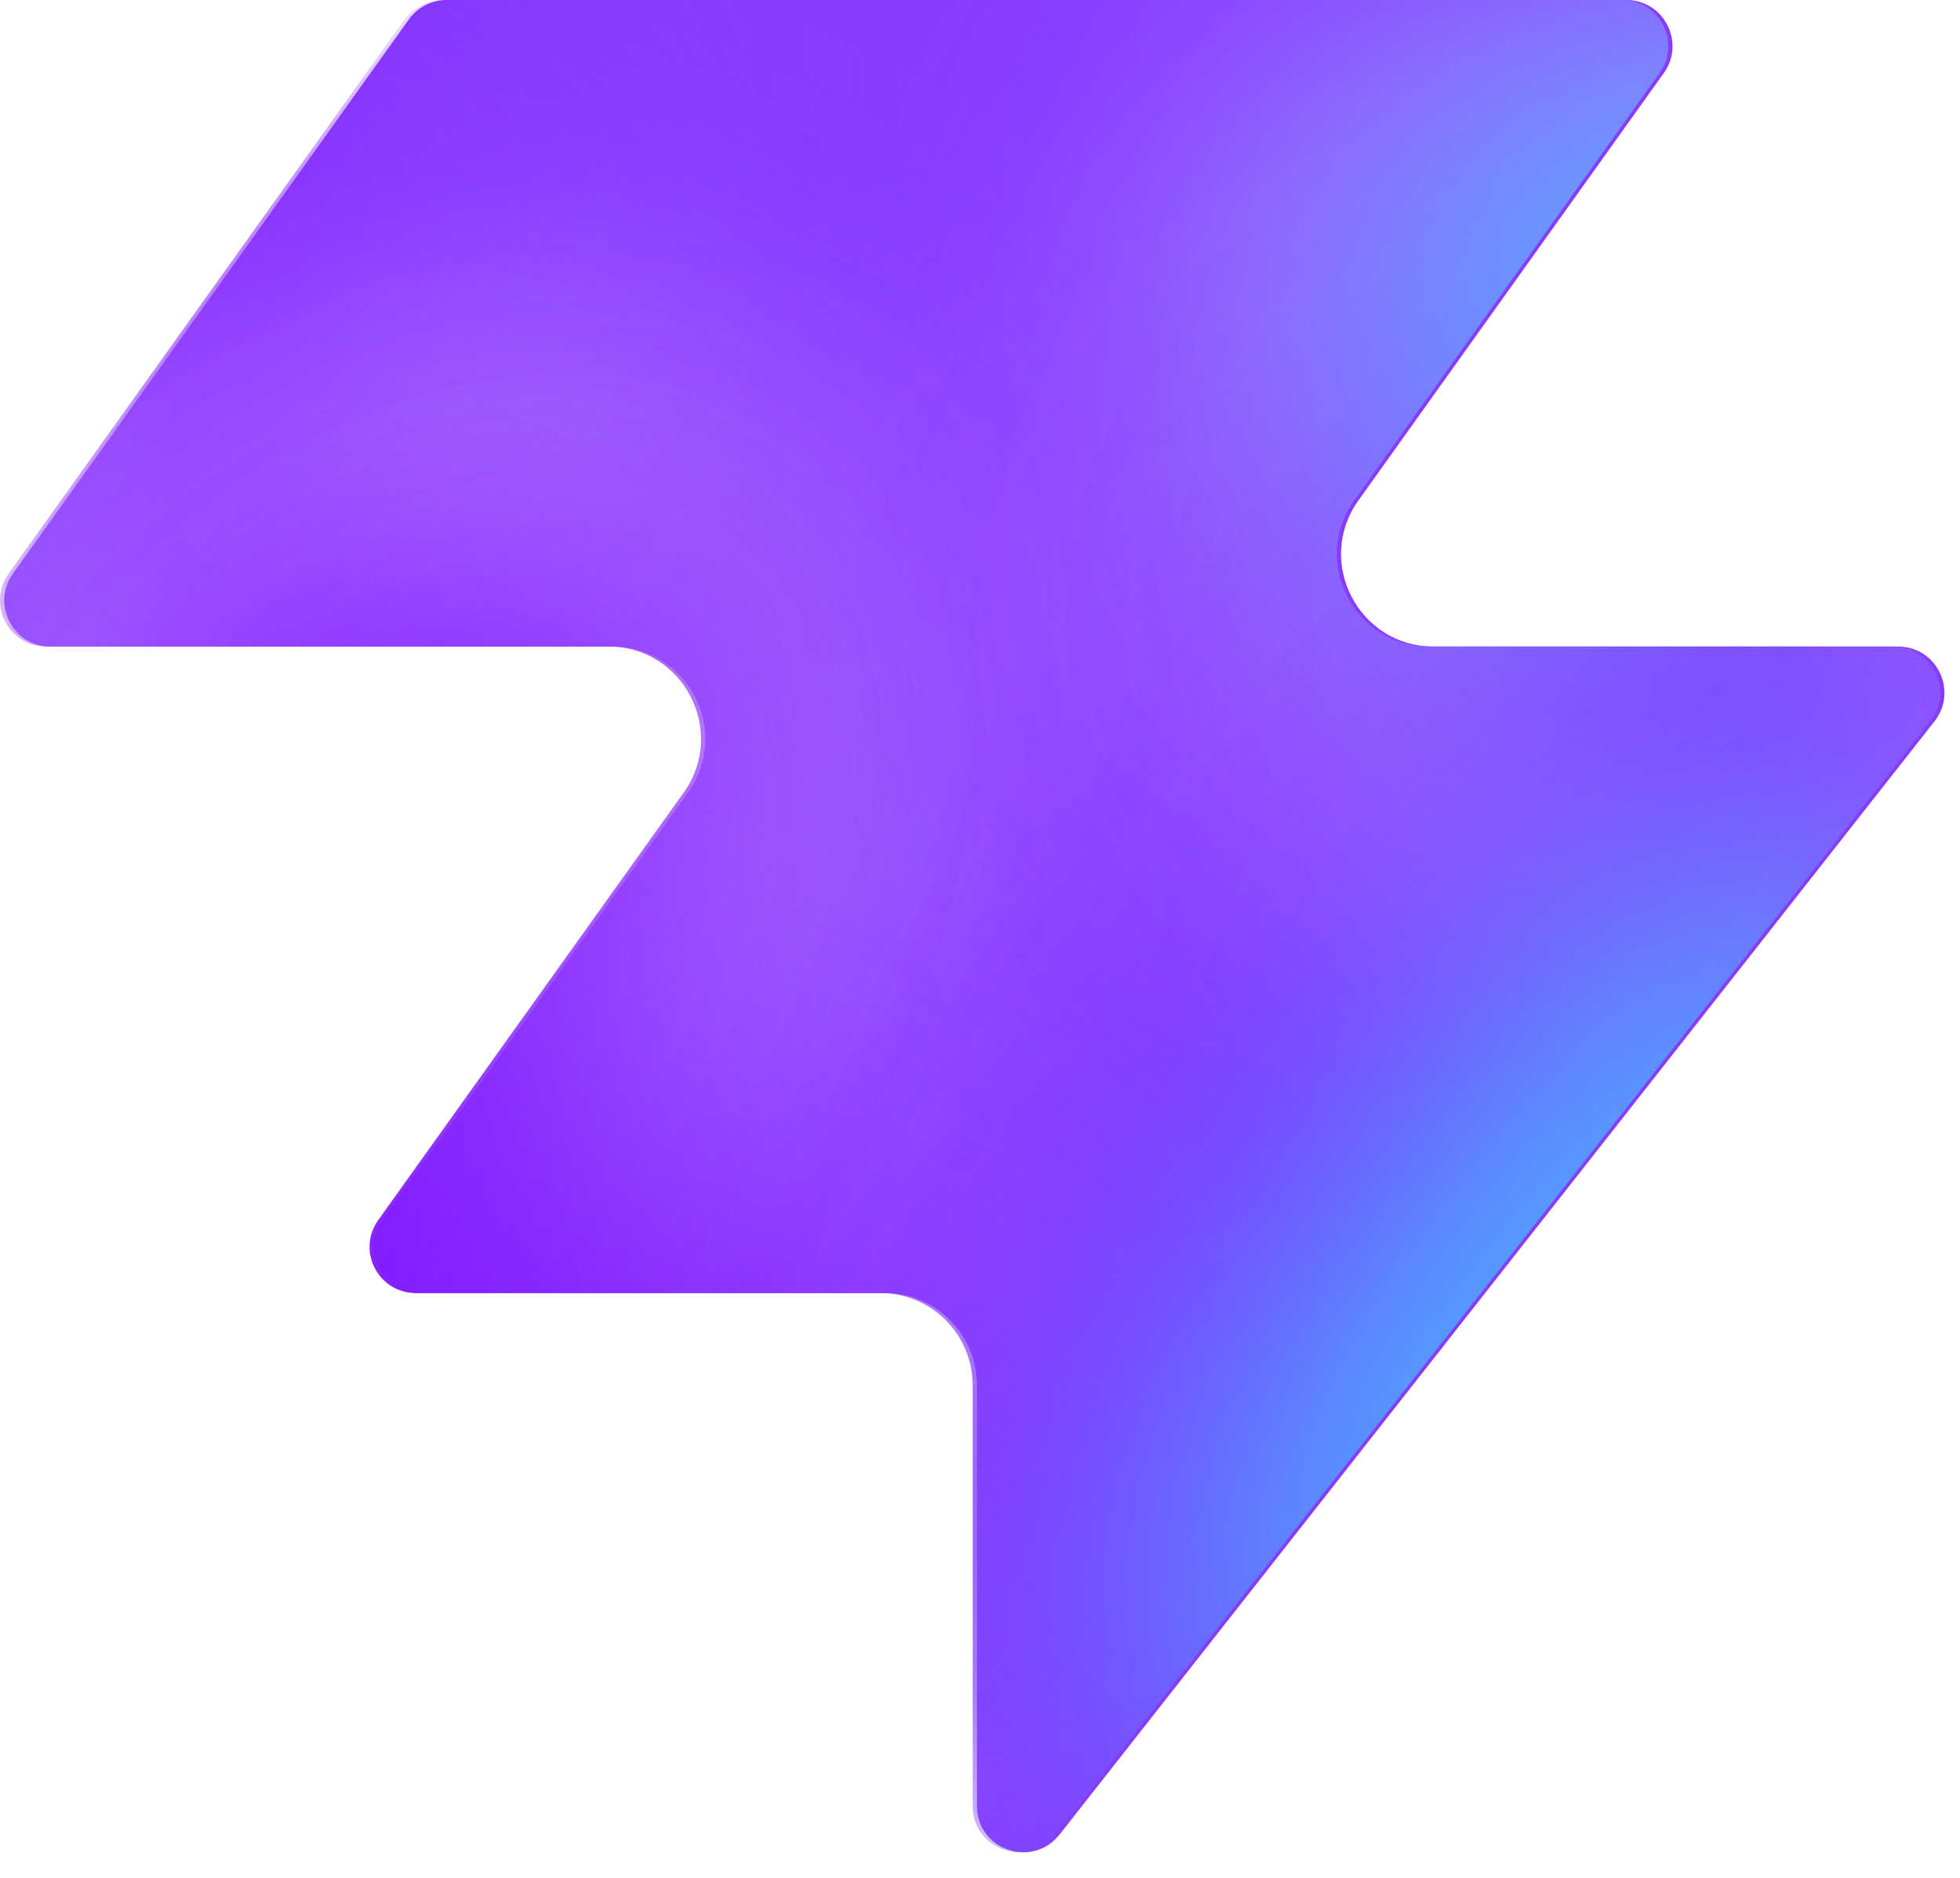
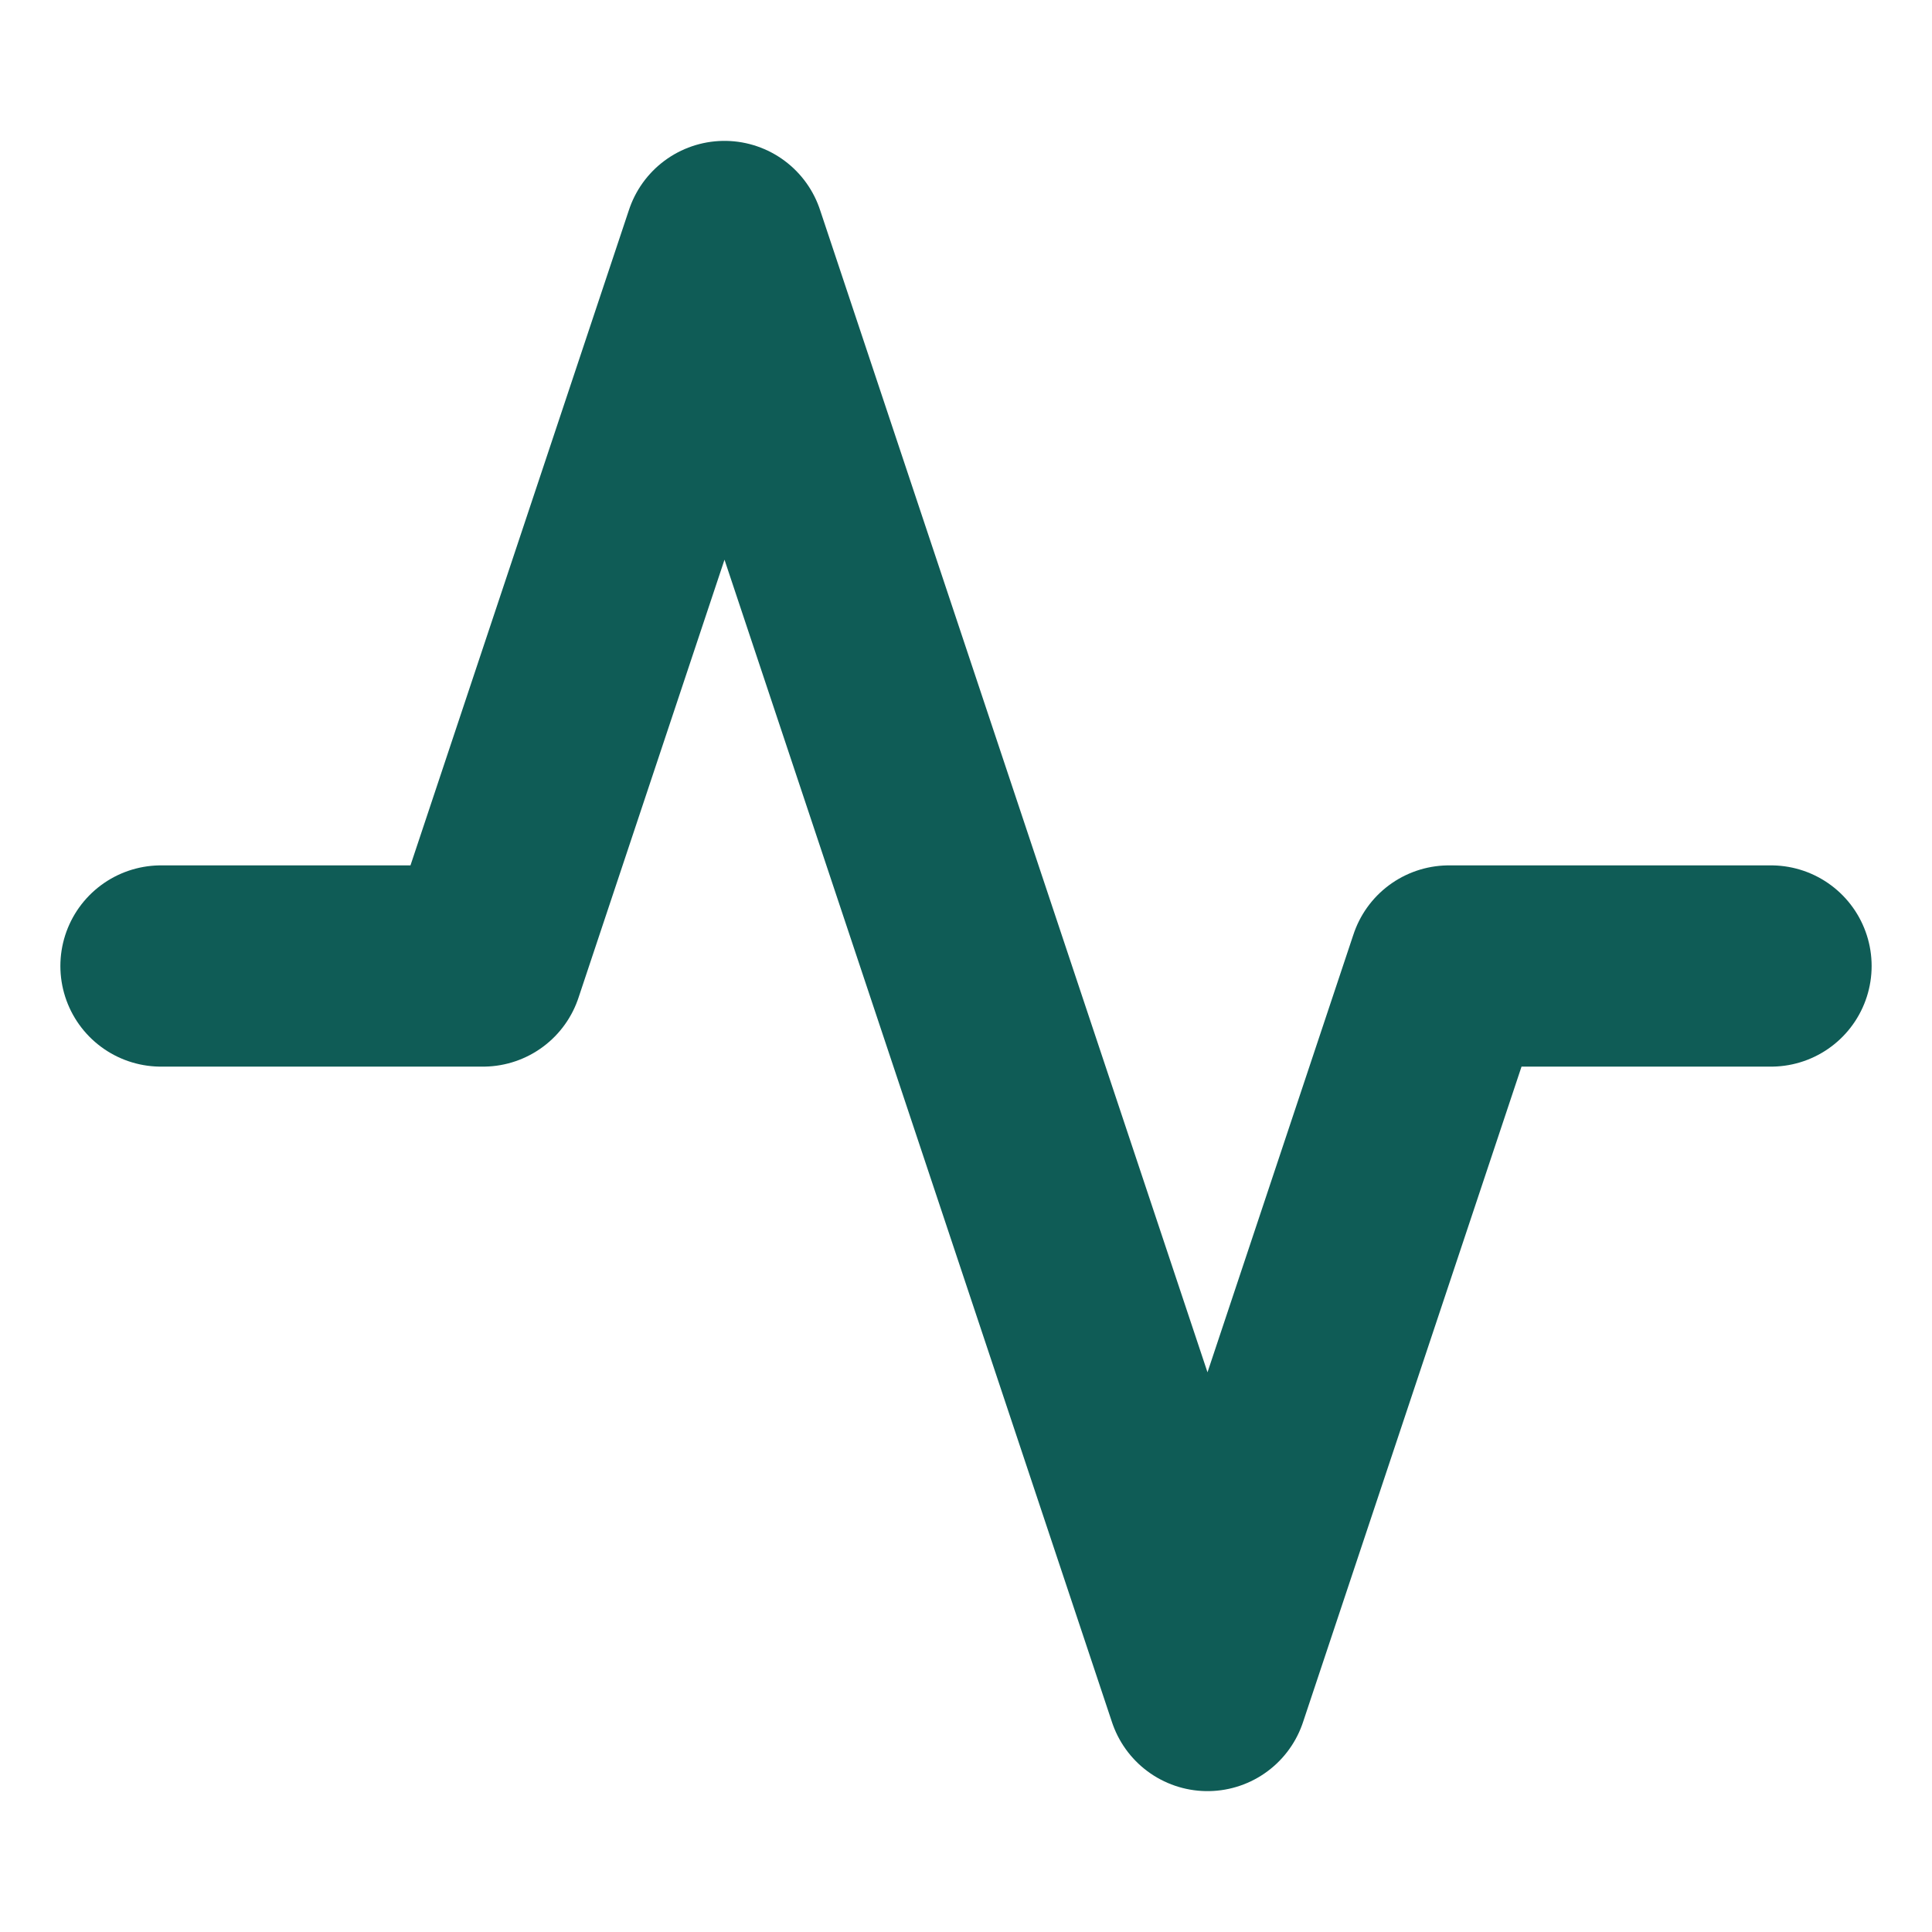
- <svg xmlns="http://www.w3.org/2000/svg" width="48" height="46" fill="none" viewBox="0 0 48 46">
-   <path fill="#863bff" d="M25.946 44.938c-.664.845-2.021.375-2.021-.698V33.937a2.26 2.26 0 0 0-2.262-2.262H10.287c-.92 0-1.456-1.04-.92-1.788l7.48-10.471c1.07-1.497 0-3.578-1.842-3.578H1.237c-.92 0-1.456-1.04-.92-1.788L10.013.474c.214-.297.556-.474.92-.474h28.894c.92 0 1.456 1.04.92 1.788l-7.48 10.471c-1.07 1.498 0 3.579 1.842 3.579h11.377c.943 0 1.473 1.088.89 1.83L25.947 44.94z" style="fill:#863bff;fill:color(display-p3 .525 .23 1);fill-opacity:1" />
-   <mask id="a" width="48" height="46" x="0" y="0" maskUnits="userSpaceOnUse" style="mask-type:alpha">
-     <path fill="#000" d="M25.842 44.938c-.664.844-2.021.375-2.021-.698V33.937a2.26 2.26 0 0 0-2.262-2.262H10.183c-.92 0-1.456-1.04-.92-1.788l7.48-10.471c1.07-1.498 0-3.579-1.842-3.579H1.133c-.92 0-1.456-1.04-.92-1.787L9.91.473c.214-.297.556-.474.92-.474h28.894c.92 0 1.456 1.04.92 1.788l-7.48 10.471c-1.07 1.498 0 3.578 1.842 3.578h11.377c.943 0 1.473 1.088.89 1.832L25.843 44.94z" style="fill:#000;fill-opacity:1" />
-   </mask>
-   <g mask="url(#a)">
-     <g filter="url(#b)">
-       <ellipse cx="5.508" cy="14.704" fill="#ede6ff" rx="5.508" ry="14.704" style="fill:#ede6ff;fill:color(display-p3 .927 .903 1);fill-opacity:1" transform="matrix(.00324 1 1 -.00324 -4.47 31.516)" />
-     </g>
-     <g filter="url(#c)">
-       <ellipse cx="10.399" cy="29.851" fill="#ede6ff" rx="10.399" ry="29.851" style="fill:#ede6ff;fill:color(display-p3 .927 .903 1);fill-opacity:1" transform="matrix(.00324 1 1 -.00324 -39.328 7.883)" />
-     </g>
-     <g filter="url(#d)">
-       <ellipse cx="5.508" cy="30.487" fill="#7e14ff" rx="5.508" ry="30.487" style="fill:#7e14ff;fill:color(display-p3 .492 .077 1);fill-opacity:1" transform="rotate(89.814 -25.913 -14.639)scale(1 -1)" />
-     </g>
-     <g filter="url(#e)">
-       <ellipse cx="5.508" cy="30.599" fill="#7e14ff" rx="5.508" ry="30.599" style="fill:#7e14ff;fill:color(display-p3 .492 .077 1);fill-opacity:1" transform="rotate(89.814 -32.644 -3.334)scale(1 -1)" />
-     </g>
-     <g filter="url(#f)">
-       <ellipse cx="5.508" cy="30.599" fill="#7e14ff" rx="5.508" ry="30.599" style="fill:#7e14ff;fill:color(display-p3 .492 .077 1);fill-opacity:1" transform="matrix(.00324 1 1 -.00324 -34.34 30.47)" />
-     </g>
-     <g filter="url(#g)">
-       <ellipse cx="14.072" cy="22.078" fill="#ede6ff" rx="14.072" ry="22.078" style="fill:#ede6ff;fill:color(display-p3 .927 .903 1);fill-opacity:1" transform="rotate(93.35 24.506 48.493)scale(-1 1)" />
-     </g>
-     <g filter="url(#h)">
-       <ellipse cx="3.47" cy="21.501" fill="#7e14ff" rx="3.47" ry="21.501" style="fill:#7e14ff;fill:color(display-p3 .492 .077 1);fill-opacity:1" transform="rotate(89.009 28.708 47.59)scale(-1 1)" />
-     </g>
-     <g filter="url(#i)">
-       <ellipse cx="3.47" cy="21.501" fill="#7e14ff" rx="3.47" ry="21.501" style="fill:#7e14ff;fill:color(display-p3 .492 .077 1);fill-opacity:1" transform="rotate(89.009 28.708 47.59)scale(-1 1)" />
-     </g>
-     <g filter="url(#j)">
-       <ellipse cx=".387" cy="8.972" fill="#7e14ff" rx="4.407" ry="29.108" style="fill:#7e14ff;fill:color(display-p3 .492 .077 1);fill-opacity:1" transform="rotate(39.51 .387 8.972)" />
-     </g>
-     <g filter="url(#k)">
-       <ellipse cx="47.523" cy="-6.092" fill="#7e14ff" rx="4.407" ry="29.108" style="fill:#7e14ff;fill:color(display-p3 .492 .077 1);fill-opacity:1" transform="rotate(37.892 47.523 -6.092)" />
-     </g>
-     <g filter="url(#l)">
-       <ellipse cx="41.412" cy="6.333" fill="#47bfff" rx="5.971" ry="9.665" style="fill:#47bfff;fill:color(display-p3 .28 .748 1);fill-opacity:1" transform="rotate(37.892 41.412 6.333)" />
-     </g>
-     <g filter="url(#m)">
-       <ellipse cx="-1.879" cy="38.332" fill="#7e14ff" rx="4.407" ry="29.108" style="fill:#7e14ff;fill:color(display-p3 .492 .077 1);fill-opacity:1" transform="rotate(37.892 -1.88 38.332)" />
-     </g>
-     <g filter="url(#n)">
-       <ellipse cx="-1.879" cy="38.332" fill="#7e14ff" rx="4.407" ry="29.108" style="fill:#7e14ff;fill:color(display-p3 .492 .077 1);fill-opacity:1" transform="rotate(37.892 -1.88 38.332)" />
-     </g>
-     <g filter="url(#o)">
-       <ellipse cx="35.651" cy="29.907" fill="#7e14ff" rx="4.407" ry="29.108" style="fill:#7e14ff;fill:color(display-p3 .492 .077 1);fill-opacity:1" transform="rotate(37.892 35.651 29.907)" />
-     </g>
-     <g filter="url(#p)">
-       <ellipse cx="38.418" cy="32.4" fill="#47bfff" rx="5.971" ry="15.297" style="fill:#47bfff;fill:color(display-p3 .28 .748 1);fill-opacity:1" transform="rotate(37.892 38.418 32.4)" />
-     </g>
-   </g>
-   <defs>
-     <filter id="b" width="60.045" height="41.654" x="-19.77" y="16.149" color-interpolation-filters="sRGB" filterUnits="userSpaceOnUse">
-       <feFlood flood-opacity="0" result="BackgroundImageFix" />
-       <feBlend in="SourceGraphic" in2="BackgroundImageFix" result="shape" />
-       <feGaussianBlur result="effect1_foregroundBlur_2002_17158" stdDeviation="7.659" />
-     </filter>
-     <filter id="c" width="90.34" height="51.437" x="-54.613" y="-7.533" color-interpolation-filters="sRGB" filterUnits="userSpaceOnUse">
-       <feFlood flood-opacity="0" result="BackgroundImageFix" />
-       <feBlend in="SourceGraphic" in2="BackgroundImageFix" result="shape" />
-       <feGaussianBlur result="effect1_foregroundBlur_2002_17158" stdDeviation="7.659" />
-     </filter>
-     <filter id="d" width="79.355" height="29.4" x="-49.64" y="2.03" color-interpolation-filters="sRGB" filterUnits="userSpaceOnUse">
-       <feFlood flood-opacity="0" result="BackgroundImageFix" />
-       <feBlend in="SourceGraphic" in2="BackgroundImageFix" result="shape" />
-       <feGaussianBlur result="effect1_foregroundBlur_2002_17158" stdDeviation="4.596" />
-     </filter>
-     <filter id="e" width="79.579" height="29.4" x="-45.045" y="20.029" color-interpolation-filters="sRGB" filterUnits="userSpaceOnUse">
-       <feFlood flood-opacity="0" result="BackgroundImageFix" />
-       <feBlend in="SourceGraphic" in2="BackgroundImageFix" result="shape" />
-       <feGaussianBlur result="effect1_foregroundBlur_2002_17158" stdDeviation="4.596" />
-     </filter>
-     <filter id="f" width="79.579" height="29.4" x="-43.513" y="21.178" color-interpolation-filters="sRGB" filterUnits="userSpaceOnUse">
-       <feFlood flood-opacity="0" result="BackgroundImageFix" />
-       <feBlend in="SourceGraphic" in2="BackgroundImageFix" result="shape" />
-       <feGaussianBlur result="effect1_foregroundBlur_2002_17158" stdDeviation="4.596" />
-     </filter>
-     <filter id="g" width="74.749" height="58.852" x="15.756" y="-17.901" color-interpolation-filters="sRGB" filterUnits="userSpaceOnUse">
-       <feFlood flood-opacity="0" result="BackgroundImageFix" />
-       <feBlend in="SourceGraphic" in2="BackgroundImageFix" result="shape" />
-       <feGaussianBlur result="effect1_foregroundBlur_2002_17158" stdDeviation="7.659" />
-     </filter>
-     <filter id="h" width="61.377" height="25.362" x="23.548" y="2.284" color-interpolation-filters="sRGB" filterUnits="userSpaceOnUse">
-       <feFlood flood-opacity="0" result="BackgroundImageFix" />
-       <feBlend in="SourceGraphic" in2="BackgroundImageFix" result="shape" />
-       <feGaussianBlur result="effect1_foregroundBlur_2002_17158" stdDeviation="4.596" />
-     </filter>
-     <filter id="i" width="61.377" height="25.362" x="23.548" y="2.284" color-interpolation-filters="sRGB" filterUnits="userSpaceOnUse">
-       <feFlood flood-opacity="0" result="BackgroundImageFix" />
-       <feBlend in="SourceGraphic" in2="BackgroundImageFix" result="shape" />
-       <feGaussianBlur result="effect1_foregroundBlur_2002_17158" stdDeviation="4.596" />
-     </filter>
-     <filter id="j" width="56.045" height="63.649" x="-27.636" y="-22.853" color-interpolation-filters="sRGB" filterUnits="userSpaceOnUse">
-       <feFlood flood-opacity="0" result="BackgroundImageFix" />
-       <feBlend in="SourceGraphic" in2="BackgroundImageFix" result="shape" />
-       <feGaussianBlur result="effect1_foregroundBlur_2002_17158" stdDeviation="4.596" />
-     </filter>
-     <filter id="k" width="54.814" height="64.646" x="20.116" y="-38.415" color-interpolation-filters="sRGB" filterUnits="userSpaceOnUse">
-       <feFlood flood-opacity="0" result="BackgroundImageFix" />
-       <feBlend in="SourceGraphic" in2="BackgroundImageFix" result="shape" />
-       <feGaussianBlur result="effect1_foregroundBlur_2002_17158" stdDeviation="4.596" />
-     </filter>
-     <filter id="l" width="33.541" height="35.313" x="24.641" y="-11.323" color-interpolation-filters="sRGB" filterUnits="userSpaceOnUse">
-       <feFlood flood-opacity="0" result="BackgroundImageFix" />
-       <feBlend in="SourceGraphic" in2="BackgroundImageFix" result="shape" />
-       <feGaussianBlur result="effect1_foregroundBlur_2002_17158" stdDeviation="4.596" />
-     </filter>
-     <filter id="m" width="54.814" height="64.646" x="-29.286" y="6.009" color-interpolation-filters="sRGB" filterUnits="userSpaceOnUse">
-       <feFlood flood-opacity="0" result="BackgroundImageFix" />
-       <feBlend in="SourceGraphic" in2="BackgroundImageFix" result="shape" />
-       <feGaussianBlur result="effect1_foregroundBlur_2002_17158" stdDeviation="4.596" />
-     </filter>
-     <filter id="n" width="54.814" height="64.646" x="-29.286" y="6.009" color-interpolation-filters="sRGB" filterUnits="userSpaceOnUse">
-       <feFlood flood-opacity="0" result="BackgroundImageFix" />
-       <feBlend in="SourceGraphic" in2="BackgroundImageFix" result="shape" />
-       <feGaussianBlur result="effect1_foregroundBlur_2002_17158" stdDeviation="4.596" />
-     </filter>
-     <filter id="o" width="54.814" height="64.646" x="8.244" y="-2.416" color-interpolation-filters="sRGB" filterUnits="userSpaceOnUse">
-       <feFlood flood-opacity="0" result="BackgroundImageFix" />
-       <feBlend in="SourceGraphic" in2="BackgroundImageFix" result="shape" />
-       <feGaussianBlur result="effect1_foregroundBlur_2002_17158" stdDeviation="4.596" />
-     </filter>
-     <filter id="p" width="39.409" height="43.623" x="18.713" y="10.588" color-interpolation-filters="sRGB" filterUnits="userSpaceOnUse">
-       <feFlood flood-opacity="0" result="BackgroundImageFix" />
-       <feBlend in="SourceGraphic" in2="BackgroundImageFix" result="shape" />
-       <feGaussianBlur result="effect1_foregroundBlur_2002_17158" stdDeviation="4.596" />
-     </filter>
-   </defs>
+ <svg xmlns="http://www.w3.org/2000/svg" width="32" height="32" viewBox="0 0 24 24" fill="none" stroke="#0F5C56" stroke-width="2.5" stroke-linecap="round" stroke-linejoin="round">
+   <path d="M22 12h-4l-3 9L9 3l-3 9H2" />
</svg>
